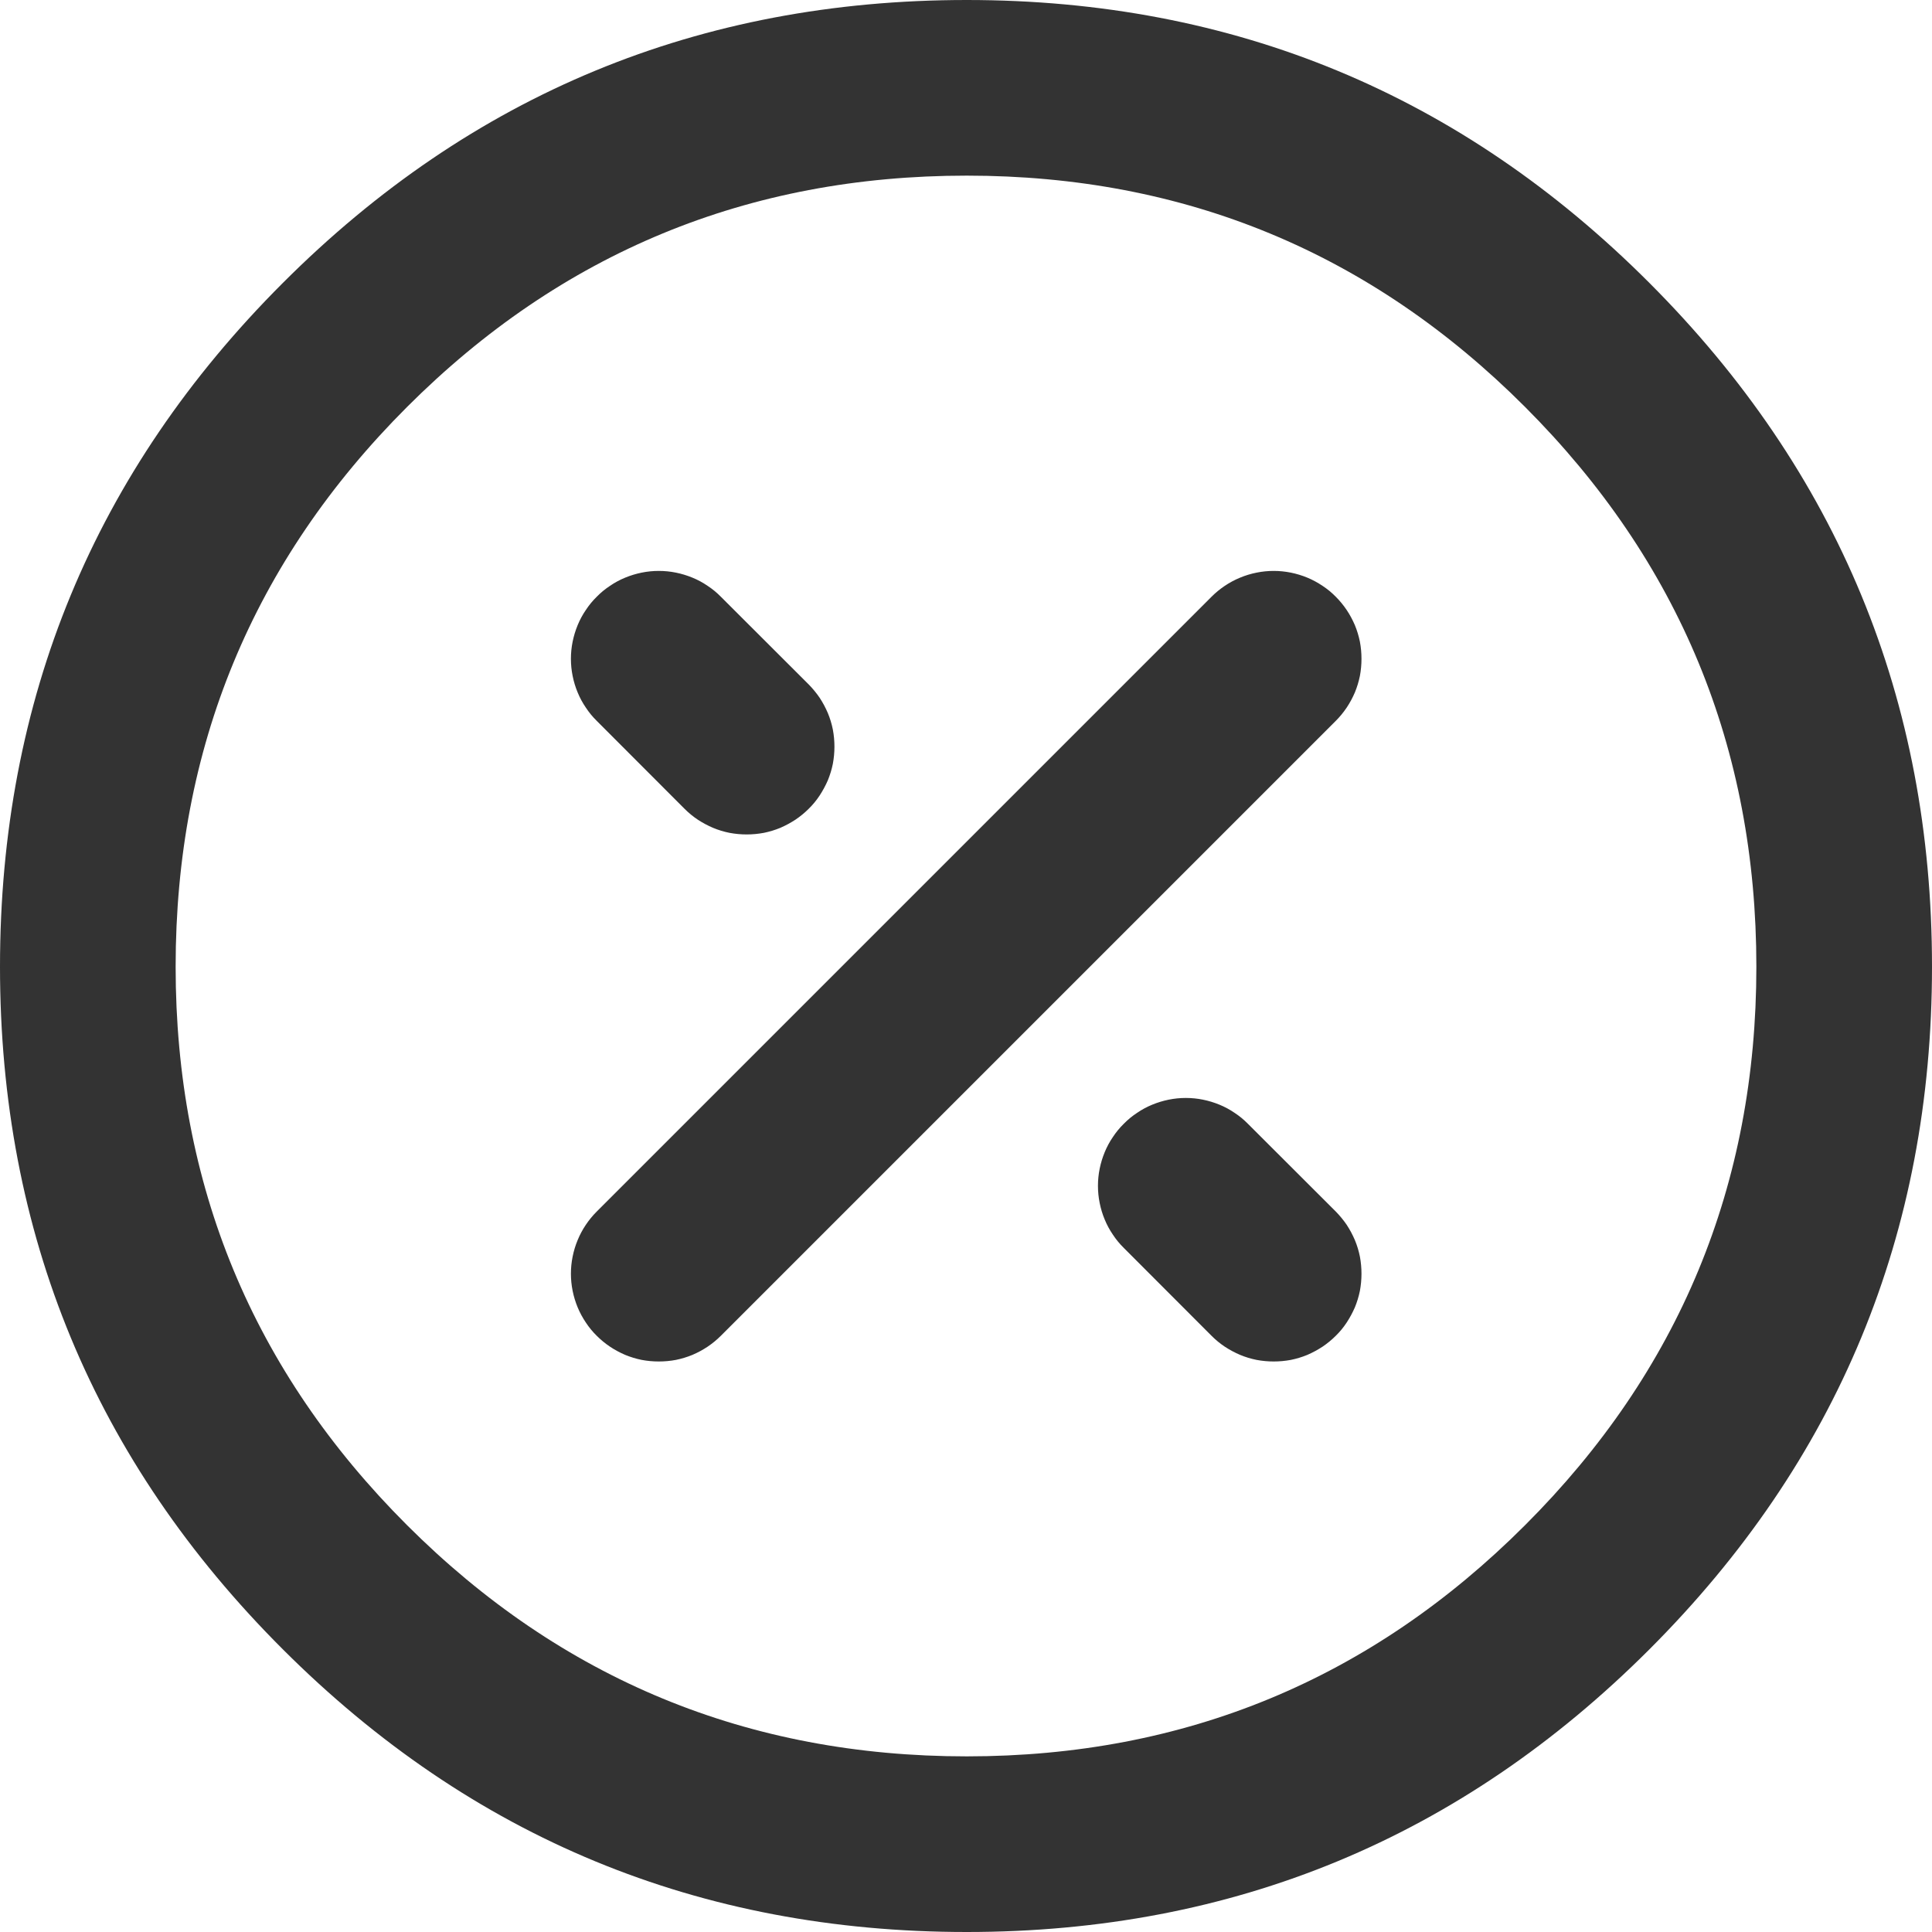
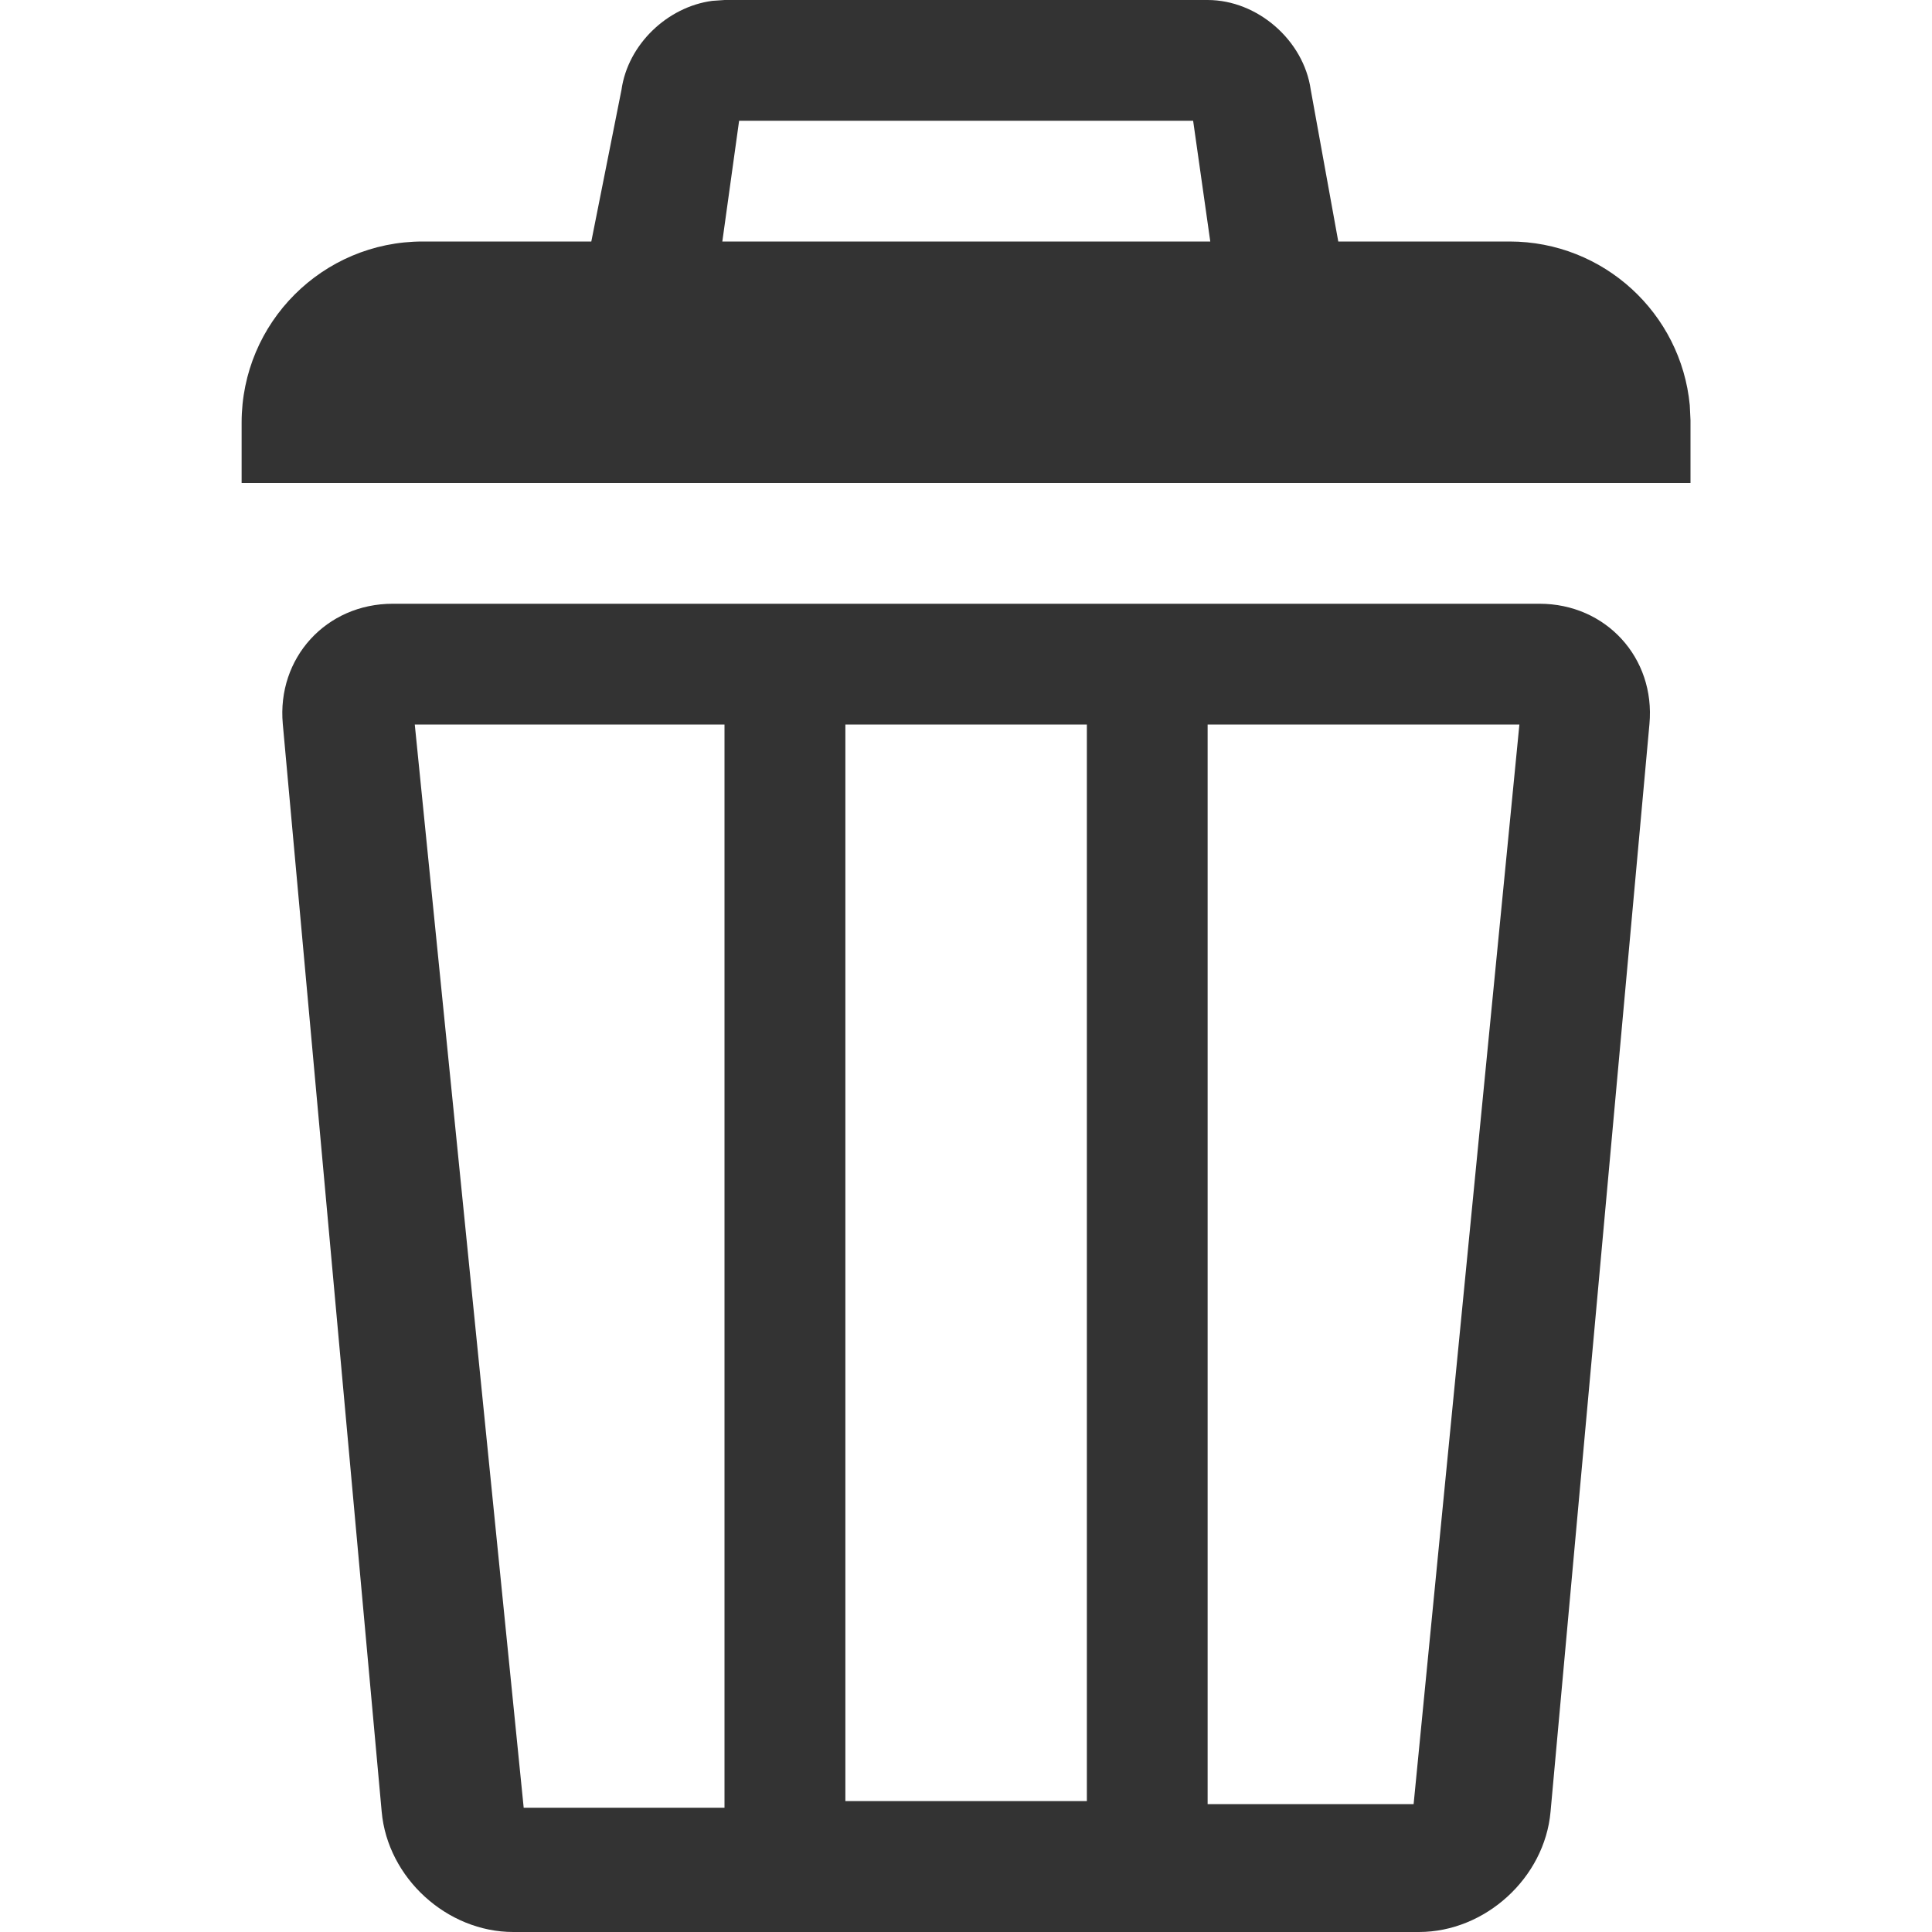
- <svg xmlns="http://www.w3.org/2000/svg" fill="none" version="1.1" width="14.663" height="14.663" viewBox="0 0 14.663 14.663">
-   <g style="mix-blend-mode:passthrough">
-     <path d="M7.337,0.667C3.647,0.667,0.667,3.647,0.667,7.337C0.667,11.017,3.647,13.997,7.337,13.997C11.017,13.997,13.997,11.017,13.997,7.337C13.997,3.647,11.017,0.667,7.337,0.667Z" fill-rule="evenodd" fill="#D8D8D8" fill-opacity="0.01" />
-     <path d="M10.138,5.471L5.471,10.138Q5.425,10.184,5.37,10.221Q5.316,10.257,5.255,10.283Q5.194,10.308,5.13,10.321Q5.066,10.333,5,10.333Q4.934,10.333,4.87,10.321Q4.806,10.308,4.745,10.283Q4.684,10.257,4.63,10.221Q4.575,10.184,4.529,10.138Q4.482,10.092,4.446,10.037Q4.409,9.982,4.384,9.922Q4.359,9.861,4.346,9.797Q4.333,9.732,4.333,9.667Q4.333,9.601,4.346,9.537Q4.359,9.472,4.384,9.412Q4.409,9.351,4.446,9.296Q4.482,9.242,4.529,9.195L9.195,4.529Q9.242,4.482,9.296,4.446Q9.351,4.409,9.412,4.384Q9.472,4.359,9.537,4.346Q9.601,4.333,9.667,4.333Q9.732,4.333,9.797,4.346Q9.861,4.359,9.922,4.384Q9.982,4.409,10.037,4.446Q10.092,4.482,10.138,4.529Q10.184,4.575,10.221,4.63Q10.257,4.684,10.283,4.745Q10.308,4.806,10.321,4.87Q10.333,4.934,10.333,5Q10.333,5.066,10.321,5.13Q10.308,5.194,10.283,5.255Q10.257,5.316,10.221,5.37Q10.184,5.425,10.138,5.471ZM5.471,4.529L6.138,5.195Q6.184,5.242,6.221,5.296Q6.257,5.351,6.283,5.412Q6.308,5.472,6.321,5.537Q6.333,5.601,6.333,5.667Q6.333,5.732,6.321,5.797Q6.308,5.861,6.283,5.922Q6.257,5.982,6.221,6.037Q6.185,6.092,6.138,6.138Q6.092,6.184,6.037,6.221Q5.982,6.257,5.922,6.283Q5.861,6.308,5.797,6.321Q5.732,6.333,5.667,6.333Q5.601,6.333,5.537,6.321Q5.472,6.308,5.412,6.283Q5.351,6.257,5.296,6.221Q5.242,6.185,5.195,6.138L4.529,5.471Q4.482,5.425,4.446,5.37Q4.409,5.316,4.384,5.255Q4.359,5.195,4.346,5.13Q4.333,5.066,4.333,5Q4.333,4.934,4.346,4.87Q4.359,4.806,4.384,4.745Q4.409,4.684,4.446,4.63Q4.482,4.575,4.529,4.529Q4.575,4.482,4.63,4.446Q4.684,4.409,4.745,4.384Q4.806,4.359,4.87,4.346Q4.934,4.333,5,4.333Q5.066,4.333,5.13,4.346Q5.194,4.359,5.255,4.384Q5.316,4.409,5.37,4.446Q5.425,4.482,5.471,4.529ZM9.471,8.529L10.138,9.195Q10.184,9.242,10.221,9.296Q10.257,9.351,10.283,9.412Q10.308,9.472,10.321,9.537Q10.333,9.601,10.333,9.667Q10.333,9.732,10.321,9.797Q10.308,9.861,10.283,9.922Q10.257,9.982,10.221,10.037Q10.185,10.092,10.138,10.138Q10.092,10.184,10.037,10.221Q9.982,10.257,9.922,10.283Q9.861,10.308,9.797,10.321Q9.732,10.333,9.667,10.333Q9.601,10.333,9.537,10.321Q9.472,10.308,9.412,10.283Q9.351,10.257,9.296,10.221Q9.242,10.185,9.195,10.138L8.529,9.471Q8.482,9.425,8.446,9.37Q8.409,9.316,8.384,9.255Q8.359,9.195,8.346,9.13Q8.333,9.066,8.333,9Q8.333,8.934,8.346,8.87Q8.359,8.806,8.384,8.745Q8.409,8.684,8.446,8.63Q8.482,8.575,8.529,8.529Q8.575,8.482,8.63,8.446Q8.684,8.409,8.745,8.384Q8.806,8.359,8.87,8.346Q8.934,8.333,9,8.333Q9.066,8.333,9.13,8.346Q9.194,8.359,9.255,8.384Q9.316,8.409,9.37,8.446Q9.425,8.482,9.471,8.529ZM13.33,7.337Q13.33,4.846,11.575,3.089Q9.821,1.333,7.337,1.333Q4.845,1.333,3.089,3.089Q1.333,4.845,1.333,7.337Q1.333,9.821,3.089,11.575Q4.846,13.33,7.337,13.33Q9.821,13.33,11.575,11.575Q13.33,9.821,13.33,7.337ZM14.663,7.337Q14.663,10.373,12.518,12.518Q10.373,14.663,7.337,14.663Q4.294,14.663,2.147,12.518Q-3.1346511841778835e-7,10.374,6.865348816109673e-7,7.337Q6.865348816109673e-7,4.293,2.147,2.147Q4.293,-3.1346511841778835e-7,7.337,6.865348816109673e-7Q10.374,6.865348816109673e-7,12.518,2.147Q14.663,4.294,14.663,7.337ZM10.332,5Q10.332,5.066,10.319,5.13Q10.306,5.194,10.281,5.255Q10.256,5.315,10.22,5.369Q10.183,5.424,10.137,5.47Q10.091,5.517,10.036,5.553Q9.982,5.589,9.921,5.614Q9.861,5.639,9.796,5.652Q9.732,5.665,9.667,5.665Q9.601,5.665,9.537,5.652Q9.473,5.639,9.412,5.614Q9.352,5.589,9.297,5.553Q9.243,5.517,9.196,5.47Q9.15,5.424,9.114,5.369Q9.077,5.315,9.052,5.255Q9.027,5.194,9.014,5.13Q9.002,5.066,9.002,5Q9.002,4.935,9.014,4.87Q9.027,4.806,9.052,4.746Q9.077,4.685,9.114,4.631Q9.15,4.576,9.196,4.53Q9.243,4.483,9.297,4.447Q9.352,4.411,9.412,4.386Q9.473,4.361,9.537,4.348Q9.601,4.335,9.667,4.335Q9.732,4.335,9.796,4.348Q9.861,4.361,9.921,4.386Q9.982,4.411,10.036,4.447Q10.091,4.483,10.137,4.53Q10.183,4.576,10.22,4.631Q10.256,4.685,10.281,4.746Q10.306,4.806,10.319,4.87Q10.332,4.935,10.332,5ZM5.665,9.667Q5.665,9.732,5.652,9.796Q5.639,9.861,5.614,9.921Q5.589,9.982,5.553,10.036Q5.517,10.091,5.47,10.137Q5.424,10.183,5.369,10.22Q5.315,10.256,5.254,10.281Q5.194,10.306,5.13,10.319Q5.066,10.332,5,10.332Q4.935,10.332,4.87,10.319Q4.806,10.306,4.746,10.281Q4.685,10.256,4.631,10.22Q4.576,10.183,4.53,10.137Q4.483,10.091,4.447,10.036Q4.411,9.982,4.386,9.921Q4.361,9.861,4.348,9.796Q4.335,9.732,4.335,9.667Q4.335,9.601,4.348,9.537Q4.361,9.473,4.386,9.412Q4.411,9.352,4.447,9.297Q4.483,9.243,4.53,9.196Q4.576,9.15,4.631,9.114Q4.685,9.077,4.746,9.052Q4.806,9.027,4.87,9.014Q4.935,9.002,5,9.002Q5.066,9.002,5.13,9.014Q5.194,9.027,5.254,9.052Q5.315,9.077,5.369,9.114Q5.424,9.15,5.47,9.196Q5.517,9.243,5.553,9.297Q5.589,9.352,5.614,9.412Q5.639,9.473,5.652,9.537Q5.665,9.601,5.665,9.667ZM5.665,5Q5.665,5.066,5.652,5.13Q5.639,5.194,5.614,5.255Q5.589,5.315,5.553,5.369Q5.517,5.424,5.47,5.47Q5.424,5.517,5.369,5.553Q5.315,5.589,5.254,5.614Q5.194,5.639,5.13,5.652Q5.066,5.665,5,5.665Q4.935,5.665,4.87,5.652Q4.806,5.639,4.746,5.614Q4.685,5.589,4.631,5.553Q4.576,5.517,4.53,5.47Q4.483,5.424,4.447,5.369Q4.411,5.315,4.386,5.255Q4.361,5.194,4.348,5.13Q4.335,5.066,4.335,5Q4.335,4.935,4.348,4.87Q4.361,4.806,4.386,4.746Q4.411,4.685,4.447,4.631Q4.483,4.576,4.53,4.53Q4.576,4.483,4.631,4.447Q4.685,4.411,4.746,4.386Q4.806,4.361,4.87,4.348Q4.935,4.335,5,4.335Q5.066,4.335,5.13,4.348Q5.194,4.361,5.254,4.386Q5.315,4.411,5.369,4.447Q5.424,4.483,5.47,4.53Q5.517,4.576,5.553,4.631Q5.589,4.685,5.614,4.746Q5.639,4.806,5.652,4.87Q5.665,4.935,5.665,5ZM6.332,5.667Q6.332,5.732,6.319,5.796Q6.306,5.861,6.281,5.921Q6.256,5.982,6.22,6.036Q6.183,6.091,6.137,6.137Q6.091,6.183,6.036,6.22Q5.982,6.256,5.921,6.281Q5.861,6.306,5.796,6.319Q5.732,6.332,5.667,6.332Q5.601,6.332,5.537,6.319Q5.473,6.306,5.412,6.281Q5.352,6.256,5.297,6.22Q5.243,6.183,5.196,6.137Q5.15,6.091,5.114,6.036Q5.077,5.982,5.052,5.921Q5.027,5.861,5.014,5.796Q5.002,5.732,5.002,5.667Q5.002,5.601,5.014,5.537Q5.027,5.473,5.052,5.412Q5.077,5.352,5.114,5.297Q5.15,5.243,5.196,5.196Q5.243,5.15,5.297,5.114Q5.352,5.077,5.412,5.052Q5.473,5.027,5.537,5.014Q5.601,5.002,5.667,5.002Q5.732,5.002,5.796,5.014Q5.861,5.027,5.921,5.052Q5.982,5.077,6.036,5.114Q6.091,5.15,6.137,5.196Q6.183,5.243,6.22,5.297Q6.256,5.352,6.281,5.412Q6.306,5.473,6.319,5.537Q6.332,5.601,6.332,5.667ZM9.665,9Q9.665,9.066,9.652,9.13Q9.639,9.194,9.614,9.255Q9.589,9.315,9.553,9.369Q9.517,9.424,9.47,9.47Q9.424,9.517,9.369,9.553Q9.315,9.589,9.254,9.614Q9.194,9.639,9.13,9.652Q9.066,9.665,9,9.665Q8.935,9.665,8.87,9.652Q8.806,9.639,8.746,9.614Q8.685,9.589,8.631,9.553Q8.576,9.517,8.53,9.47Q8.483,9.424,8.447,9.369Q8.411,9.315,8.386,9.255Q8.361,9.194,8.348,9.13Q8.335,9.066,8.335,9Q8.335,8.935,8.348,8.87Q8.361,8.806,8.386,8.746Q8.411,8.685,8.447,8.631Q8.483,8.576,8.53,8.53Q8.576,8.483,8.631,8.447Q8.685,8.411,8.746,8.386Q8.806,8.361,8.87,8.348Q8.935,8.335,9,8.335Q9.066,8.335,9.13,8.348Q9.194,8.361,9.254,8.386Q9.315,8.411,9.369,8.447Q9.424,8.483,9.47,8.53Q9.517,8.576,9.553,8.631Q9.589,8.685,9.614,8.746Q9.639,8.806,9.652,8.87Q9.665,8.935,9.665,9ZM10.332,9.667Q10.332,9.732,10.319,9.796Q10.306,9.861,10.281,9.921Q10.256,9.982,10.22,10.036Q10.183,10.091,10.137,10.137Q10.091,10.183,10.036,10.22Q9.982,10.256,9.921,10.281Q9.861,10.306,9.796,10.319Q9.732,10.332,9.667,10.332Q9.601,10.332,9.537,10.319Q9.473,10.306,9.412,10.281Q9.352,10.256,9.297,10.22Q9.243,10.183,9.196,10.137Q9.15,10.091,9.114,10.036Q9.077,9.982,9.052,9.921Q9.027,9.861,9.014,9.796Q9.002,9.732,9.002,9.667Q9.002,9.601,9.014,9.537Q9.027,9.473,9.052,9.412Q9.077,9.352,9.114,9.297Q9.15,9.243,9.196,9.196Q9.243,9.15,9.297,9.114Q9.352,9.077,9.412,9.052Q9.473,9.027,9.537,9.014Q9.601,9.002,9.667,9.002Q9.732,9.002,9.796,9.014Q9.861,9.027,9.921,9.052Q9.982,9.077,10.036,9.114Q10.091,9.15,10.137,9.196Q10.183,9.243,10.22,9.297Q10.256,9.352,10.281,9.412Q10.306,9.473,10.319,9.537Q10.332,9.601,10.332,9.667Z" fill="#333333" fill-opacity="1" />
+ <svg xmlns="http://www.w3.org/2000/svg" height="16" viewBox="0 0 16 16" width="16">
+   <clipPath id="a">
+     <path d="m10.75 5c.55 0 .96.448.91.996l-.819 9.008c-.049.548-.541.996-1.09.996h-7.5c-.55 0-1.041-.448-1.09-.996l-.819-9.008c-.05-.548.36-.996.91-.996zm-6.75 1h-2.565l.902 8.971h1.663zm6.583 0h-2.582v8.941h1.706zm-3.582 0h-2v8.916h2zm1-6c.413 0 .796.334.854.743l.228 1.257 1.418 0c.78 0 1.421.595 1.493 1.356l.007.144v.5h-12v-.5c0-.829.671-1.5 1.5-1.5l1.396-0.0.25-1.257c.053-.375.38-.687.752-.736l.102-.007zm-.12 1h-3.76l-.139 1h4.041z" />
+   </clipPath>
+   <g clip-path="url(#a)" transform="translate(2)">
+     <path d="m0 0h12v16h-12z" fill="#333" />
  </g>
</svg>
